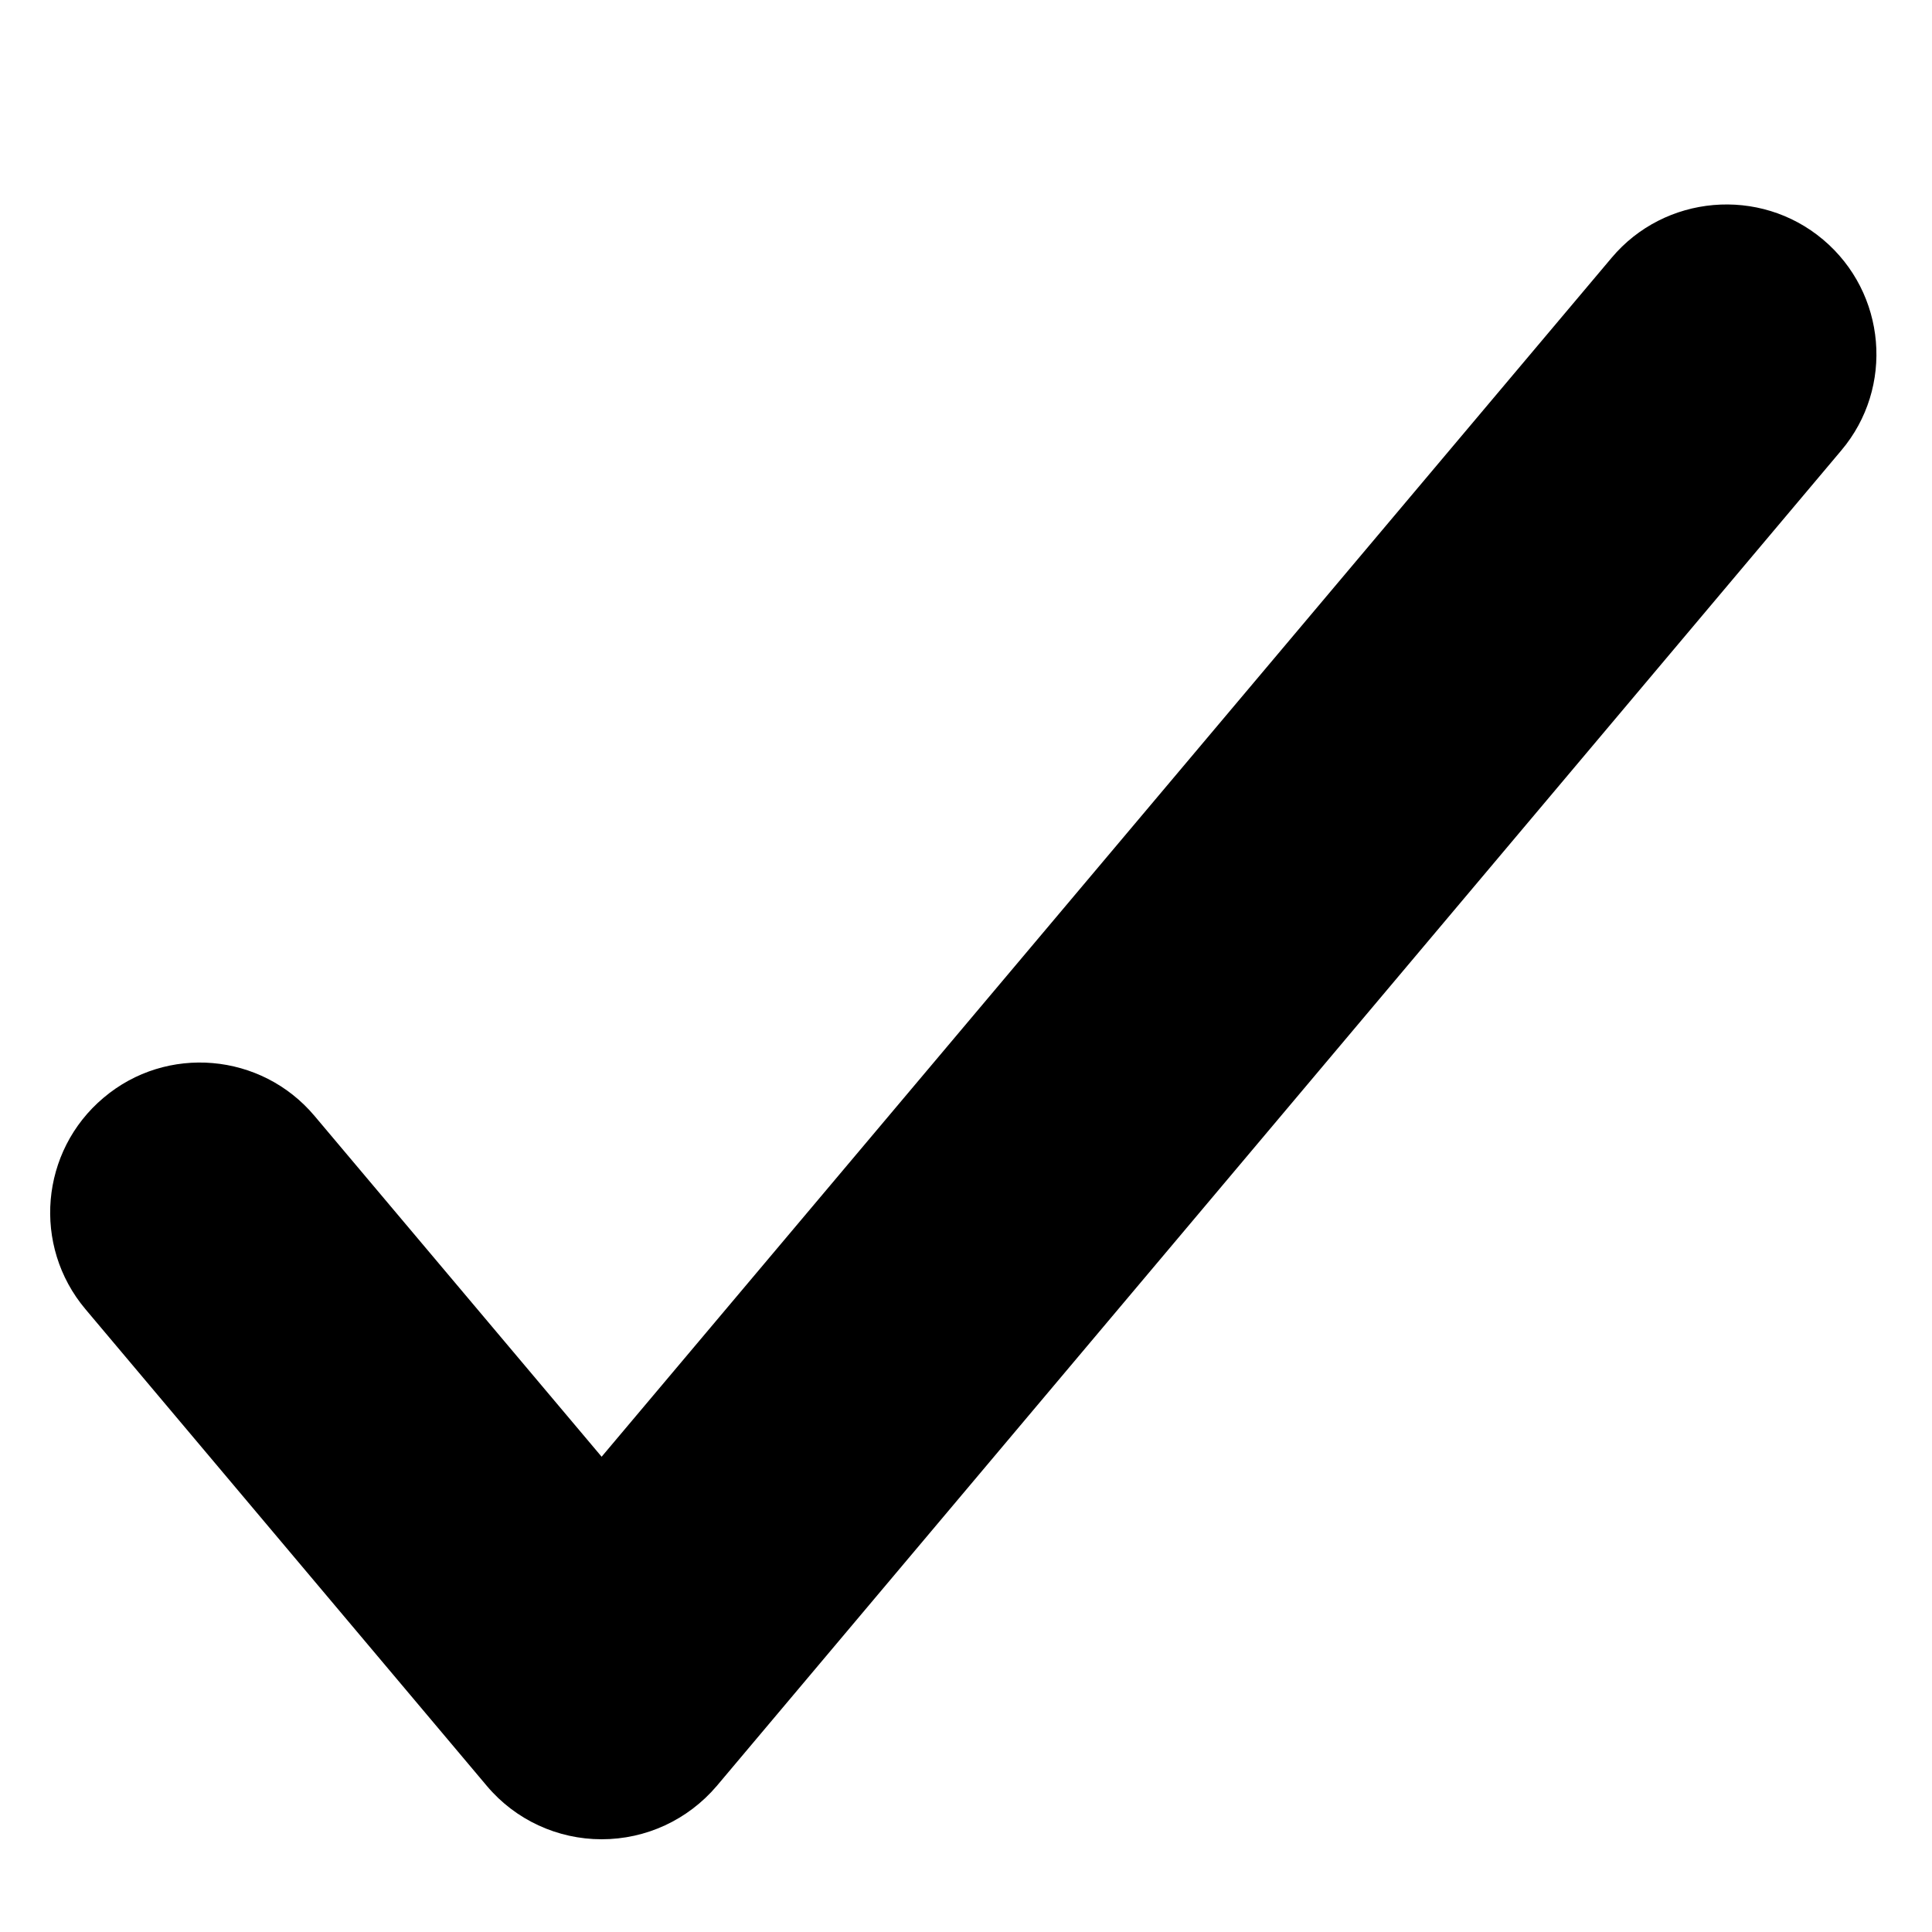
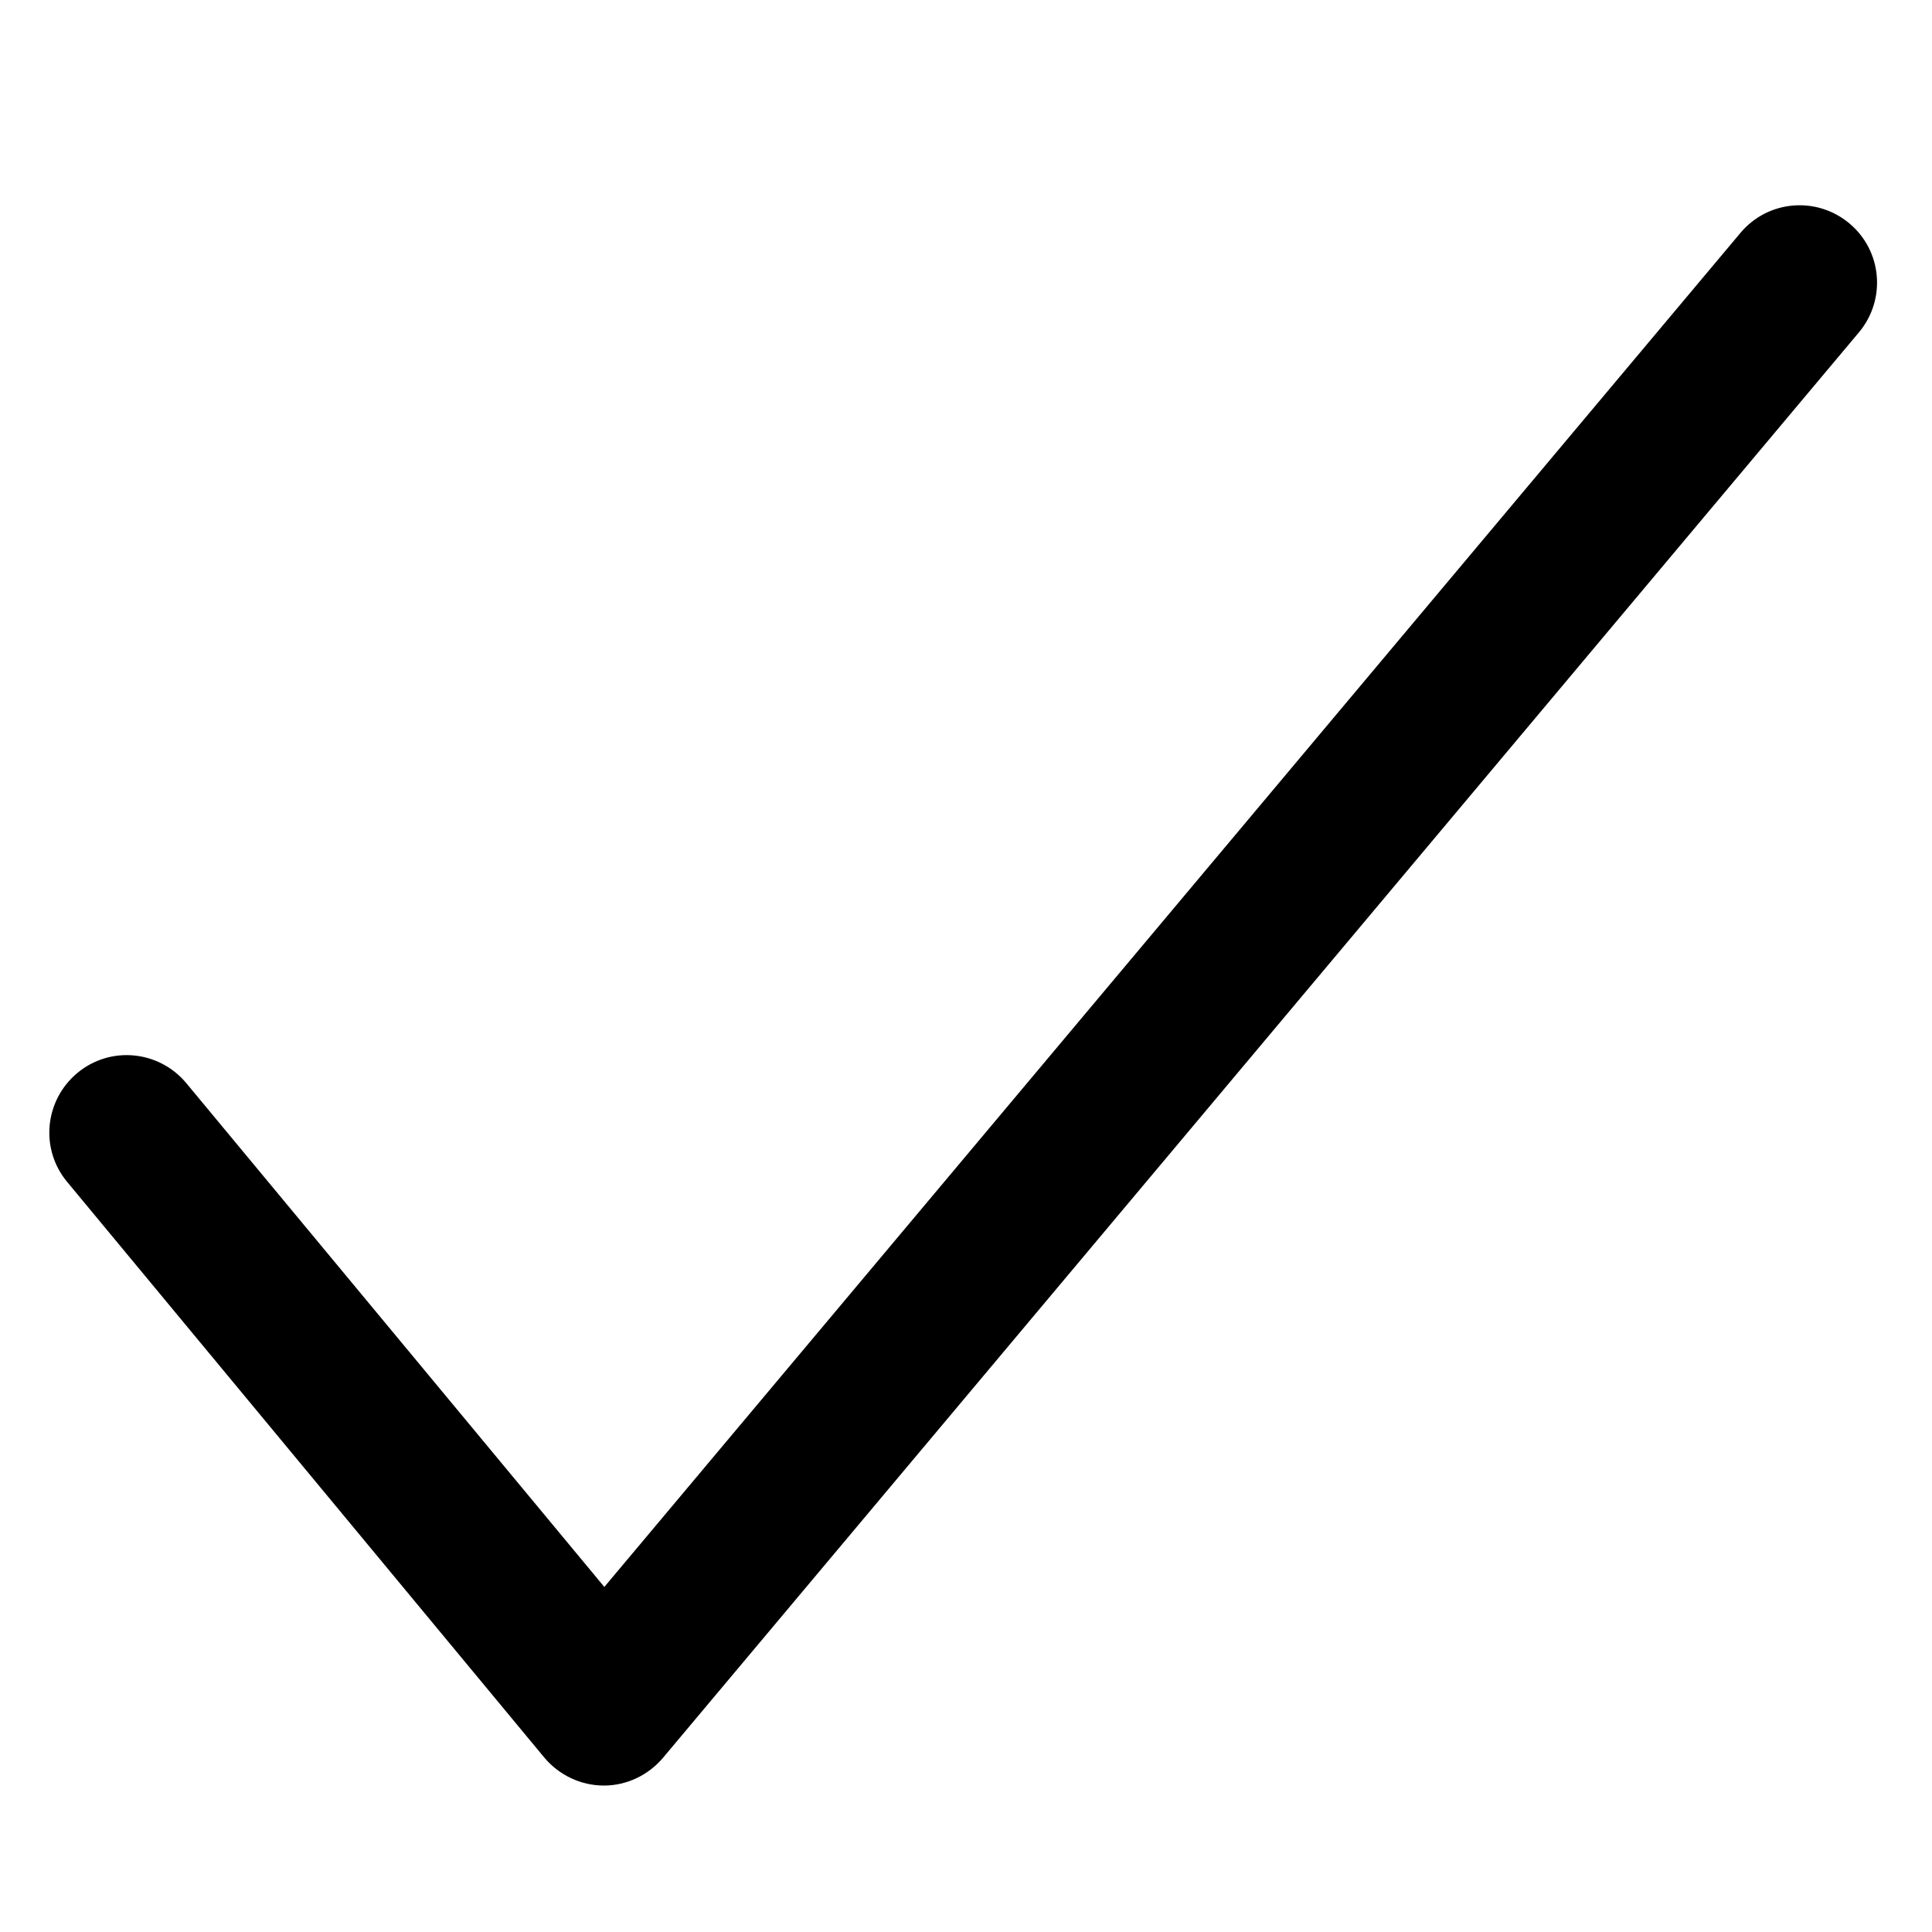
<svg xmlns="http://www.w3.org/2000/svg" version="1.1" id="Layer_1" x="0px" y="0px" viewBox="0 0 500 500" style="enable-background:new 0 0 500 500;" xml:space="preserve">
  <g>
-     <path d="M155.7,476c-11.4,0-22.3-5-29.7-13.8L22.1,338.8c-13.8-16.4-11.7-40.9,4.7-54.7c16.3-13.8,40.8-11.7,54.6,4.7l74.3,88.2   L417.1,66.7c13.7-16.3,38.3-18.5,54.7-4.7c16.4,13.8,18.5,38.3,4.7,54.6l-291,345.6C178,471,167.2,476,155.7,476z" />
+     <g>
+       <path d="M156.3,462.1C156.2,462.1,156.2,462.1,156.3,462.1c-6,0-11.6-2.7-15.4-7.2L17.4,305.9    c-7.1-8.5-5.9-21.1,2.6-28.2c8.5-7.1,21.1-5.9,28.2,2.6l108.2,130.4L450.4,60.3c7.1-8.5,19.7-9.6,28.2-2.5    c8.5,7.1,9.6,19.7,2.5,28.2L171.6,454.9C167.8,459.4,162.2,462.1,156.3,462.1z" />
+     </g>
  </g>
</svg>
